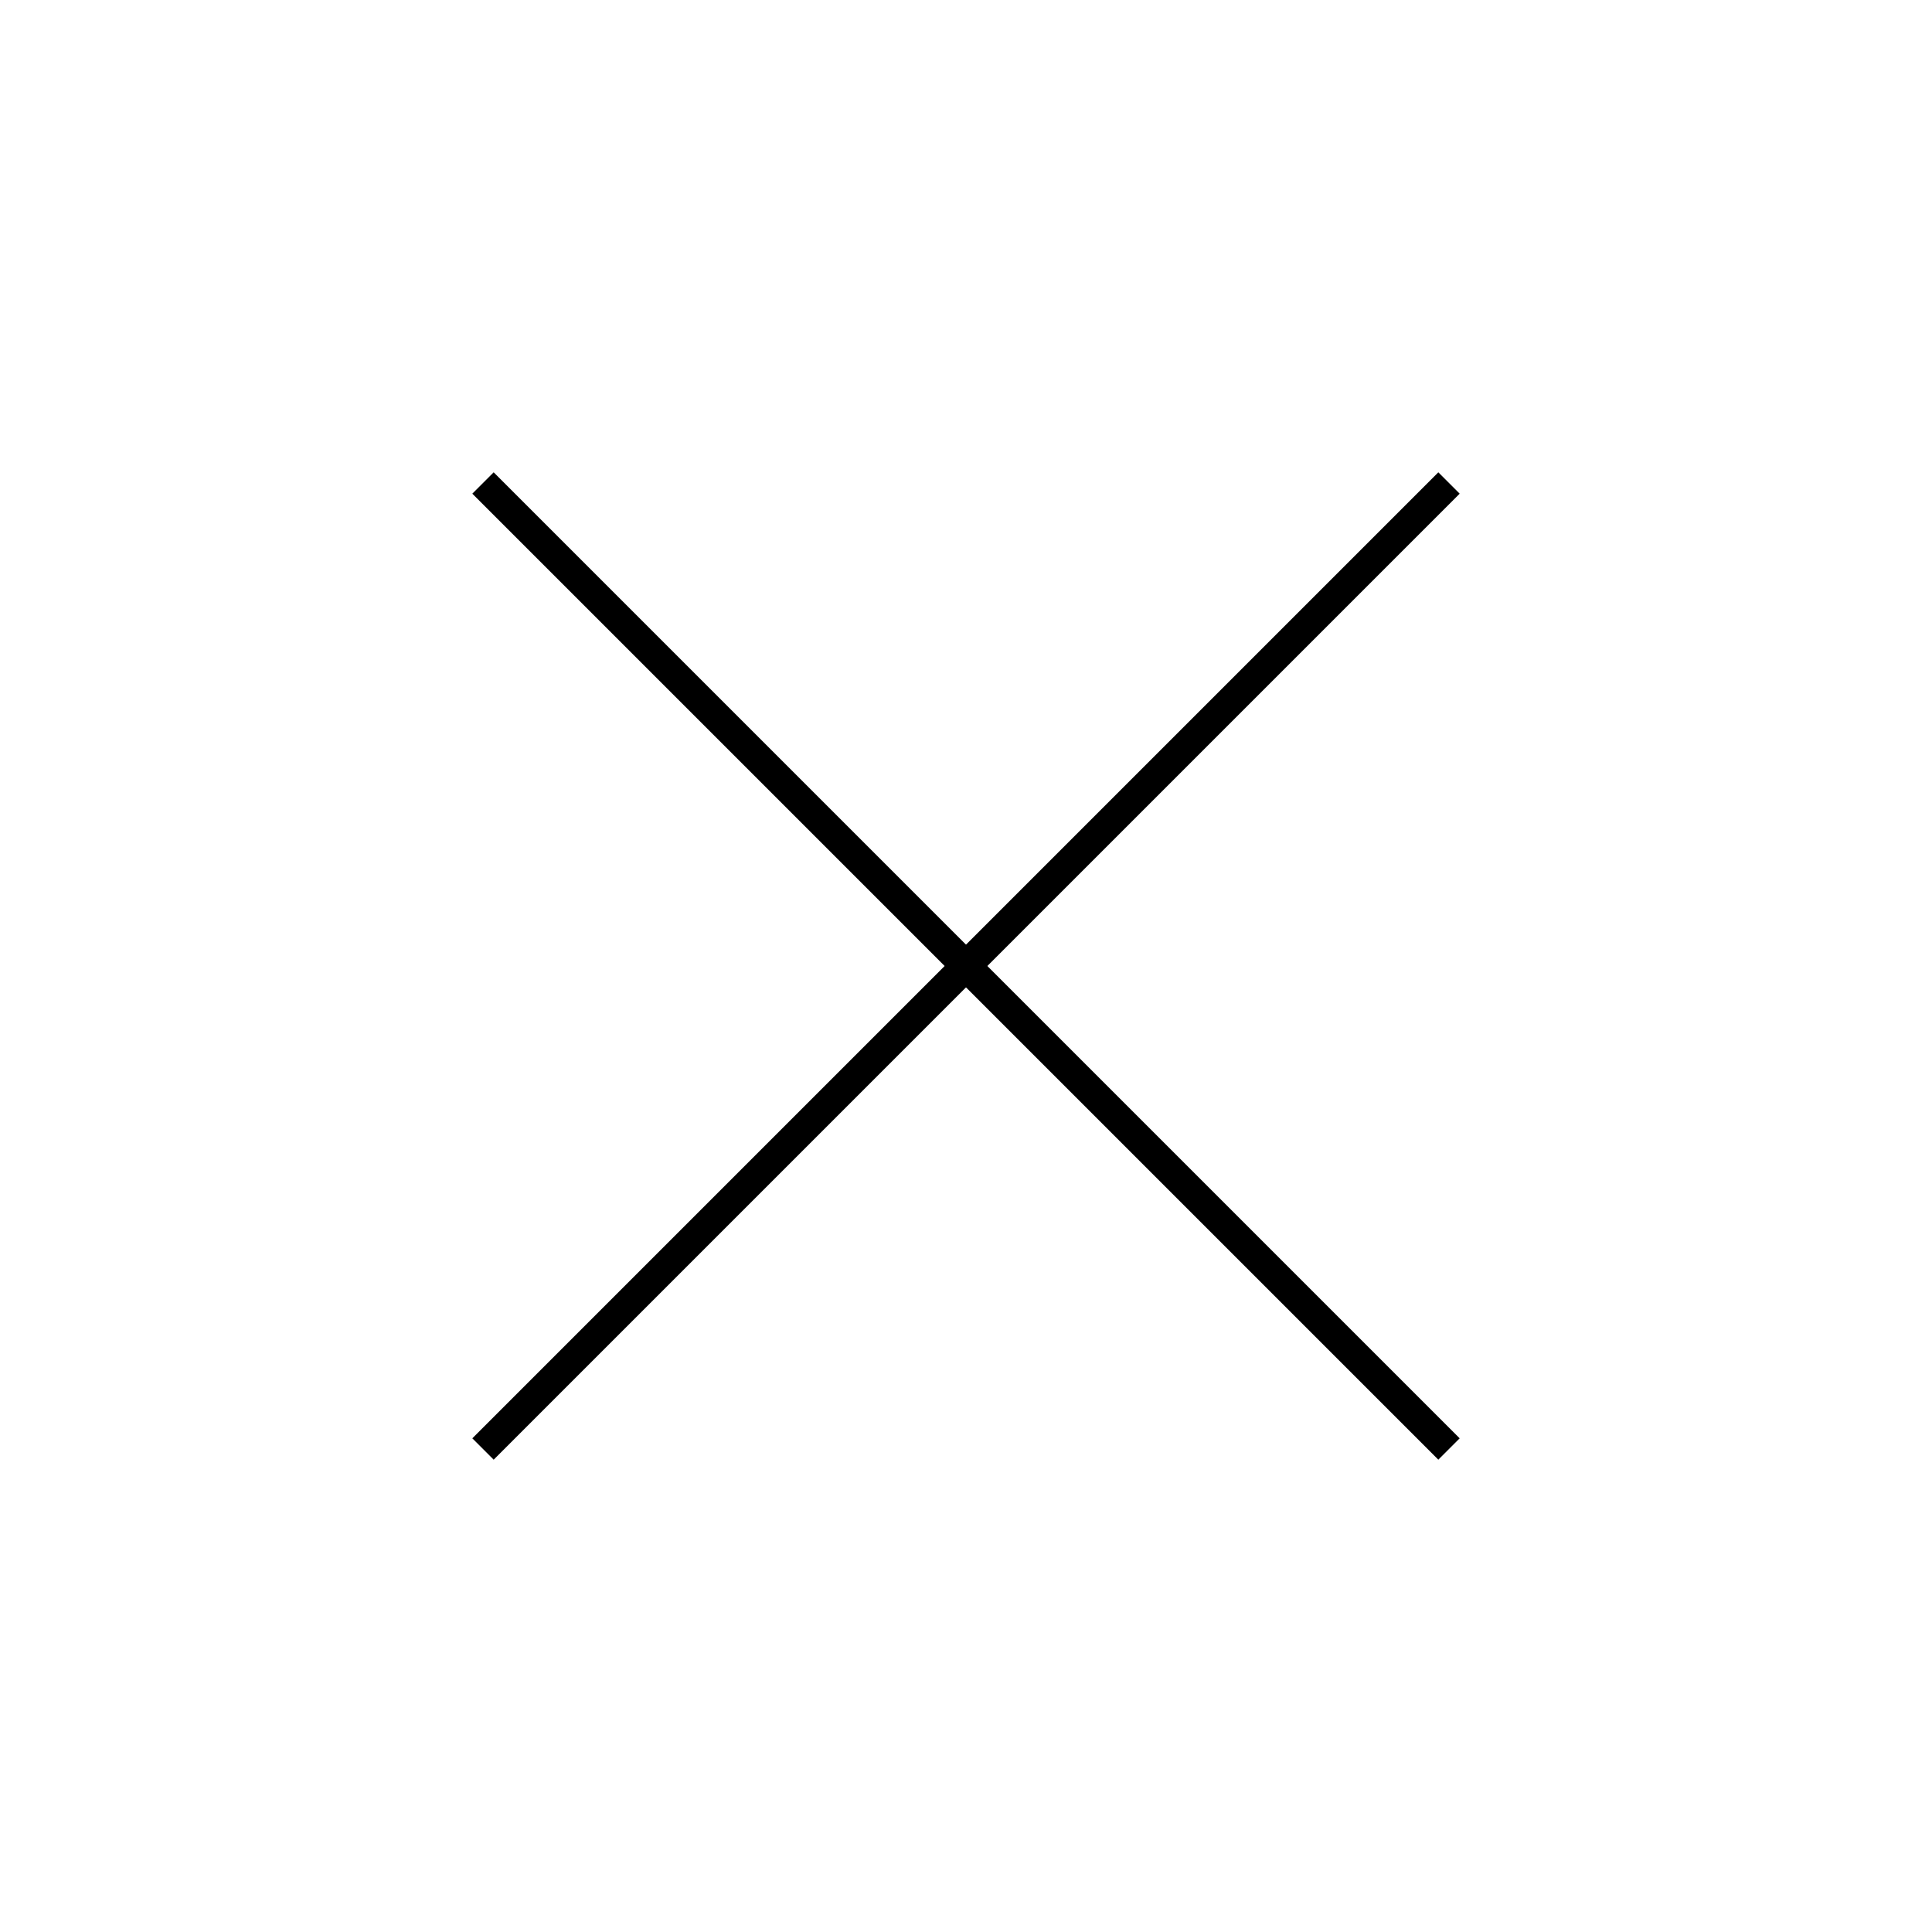
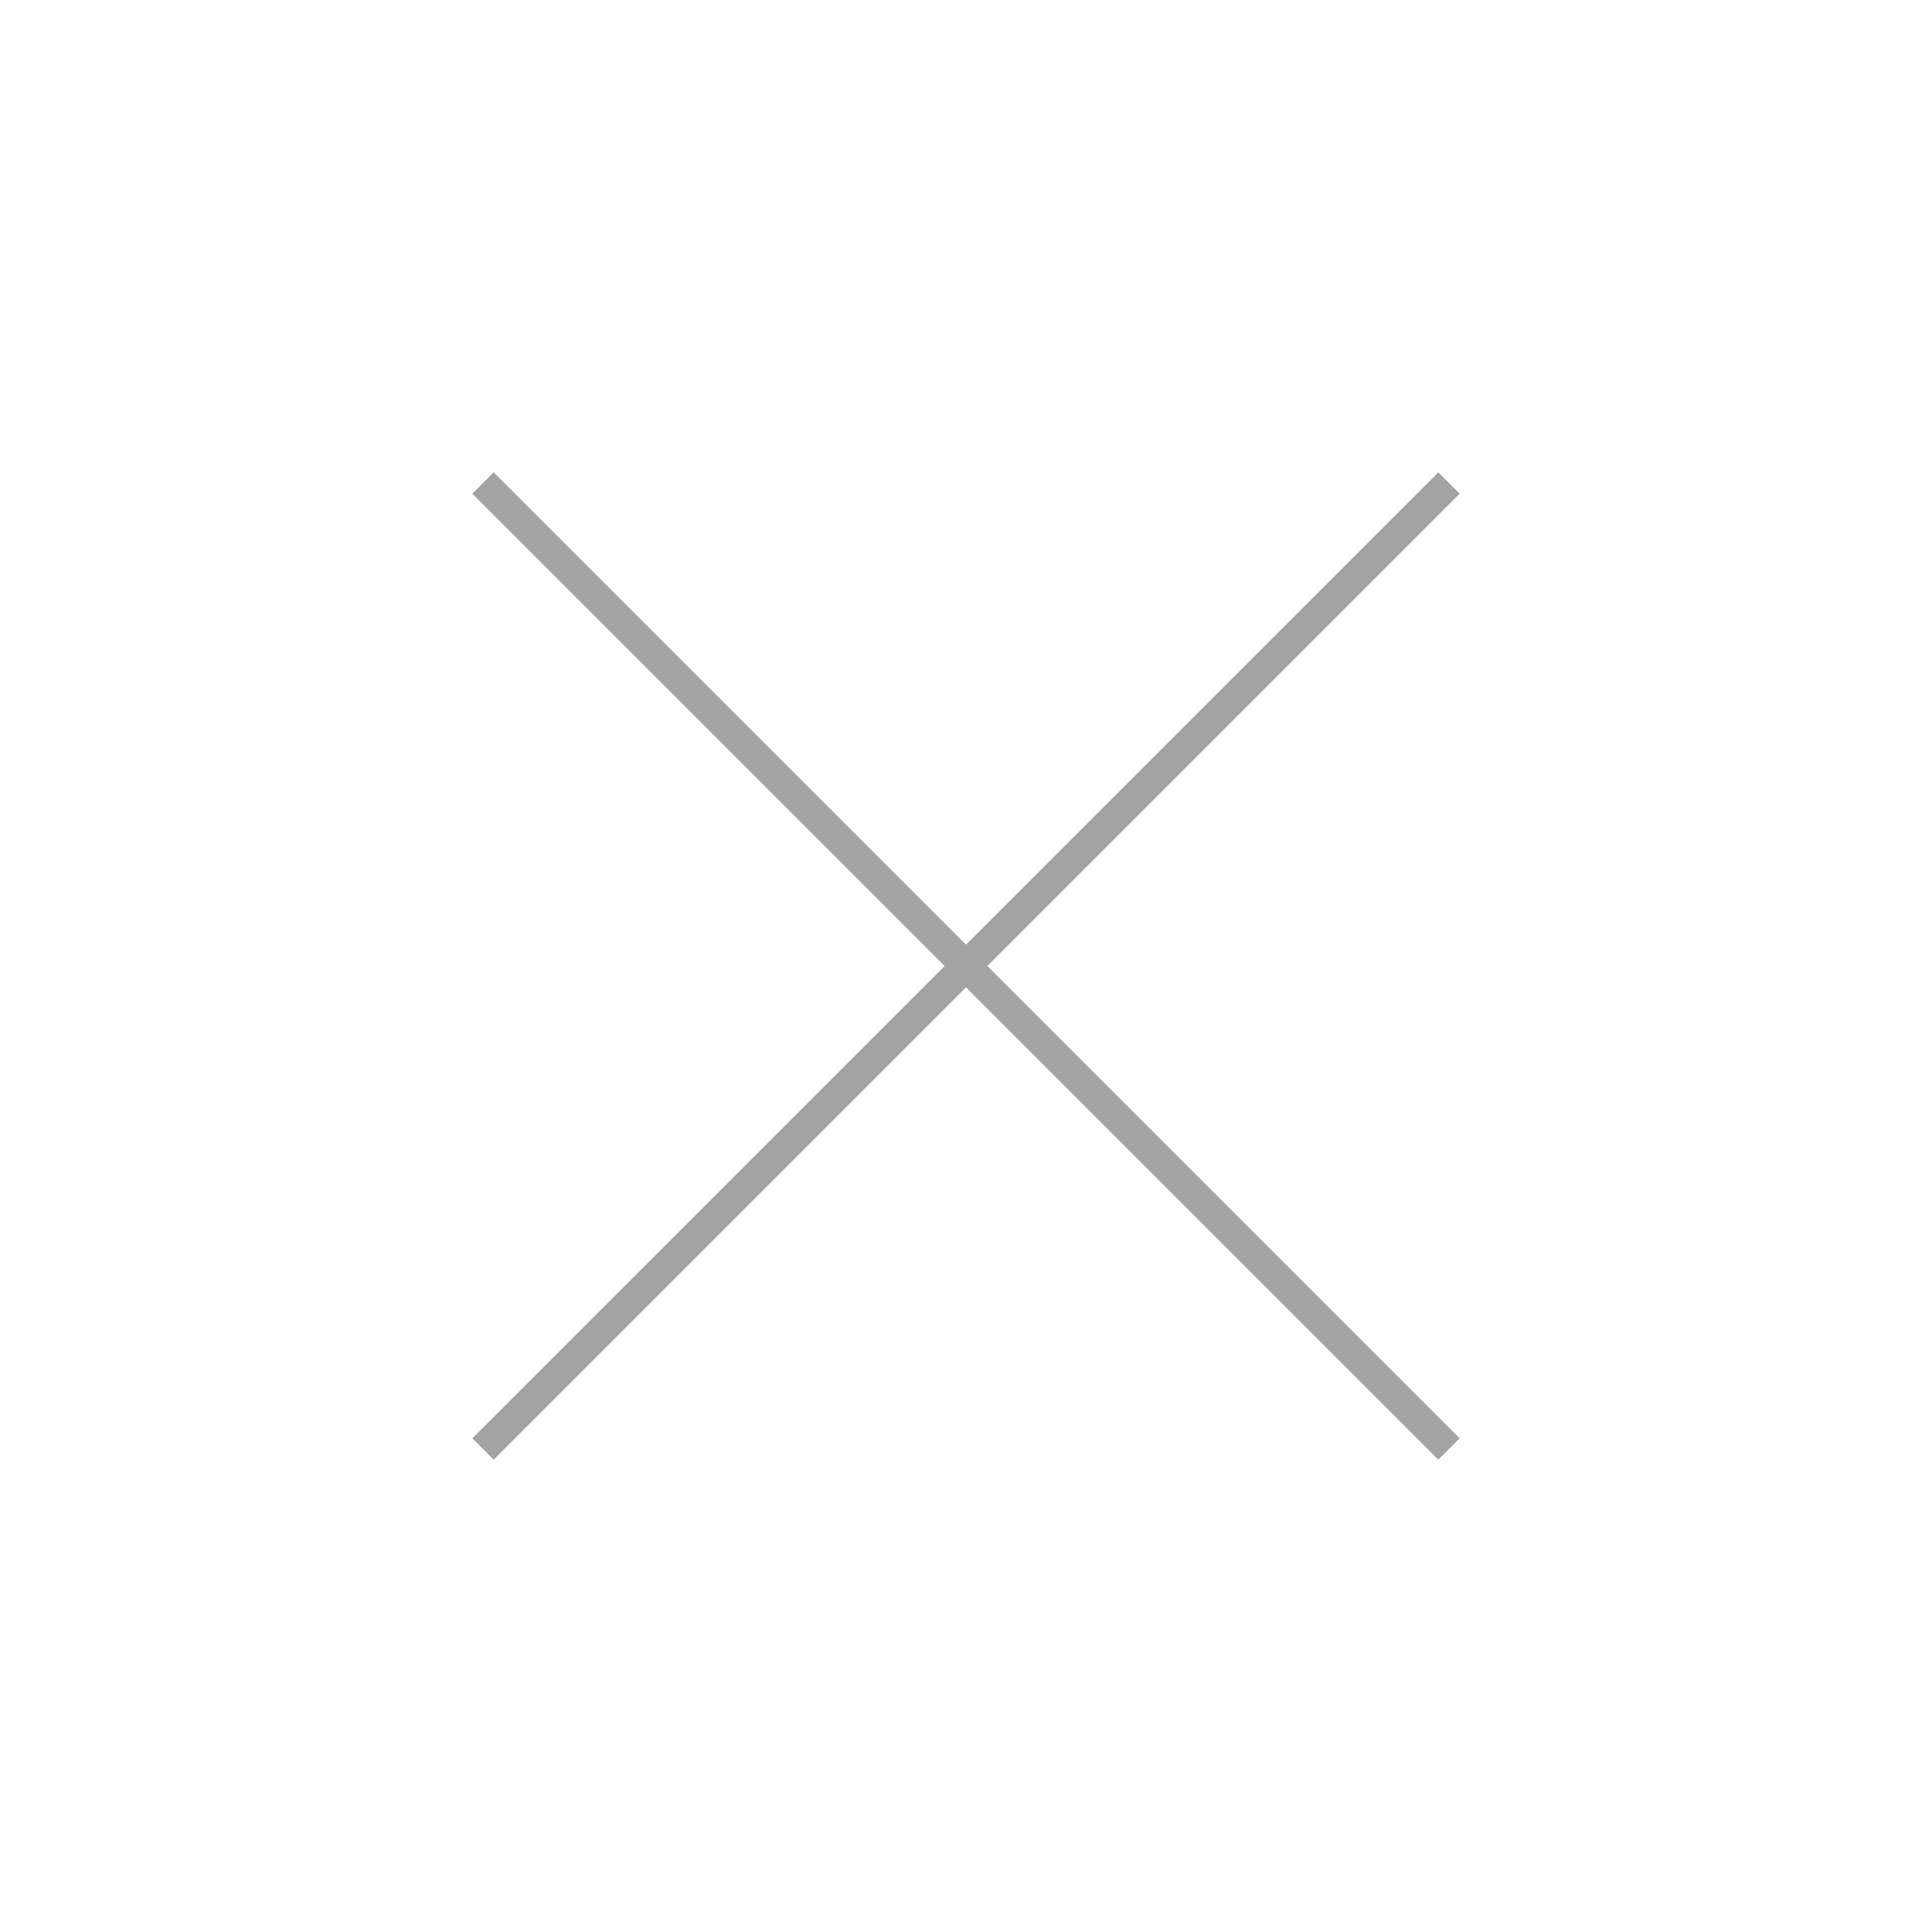
- <svg xmlns="http://www.w3.org/2000/svg" width="800px" height="800px" viewBox="0 0 64 64" fill="none" stroke="#000000">
+ <svg xmlns="http://www.w3.org/2000/svg" width="800px" height="800px" viewBox="0 0 64 64" fill="none" stroke="#a3a3a3">
  <g id="SVGRepo_bgCarrier" stroke-width="0" />
  <g id="SVGRepo_tracerCarrier" stroke-linecap="round" stroke-linejoin="round" />
  <g id="SVGRepo_iconCarrier">
    <line x1="16" y1="16" x2="48" y2="48" />
    <line x1="48" y1="16" x2="16" y2="48" />
  </g>
</svg>
